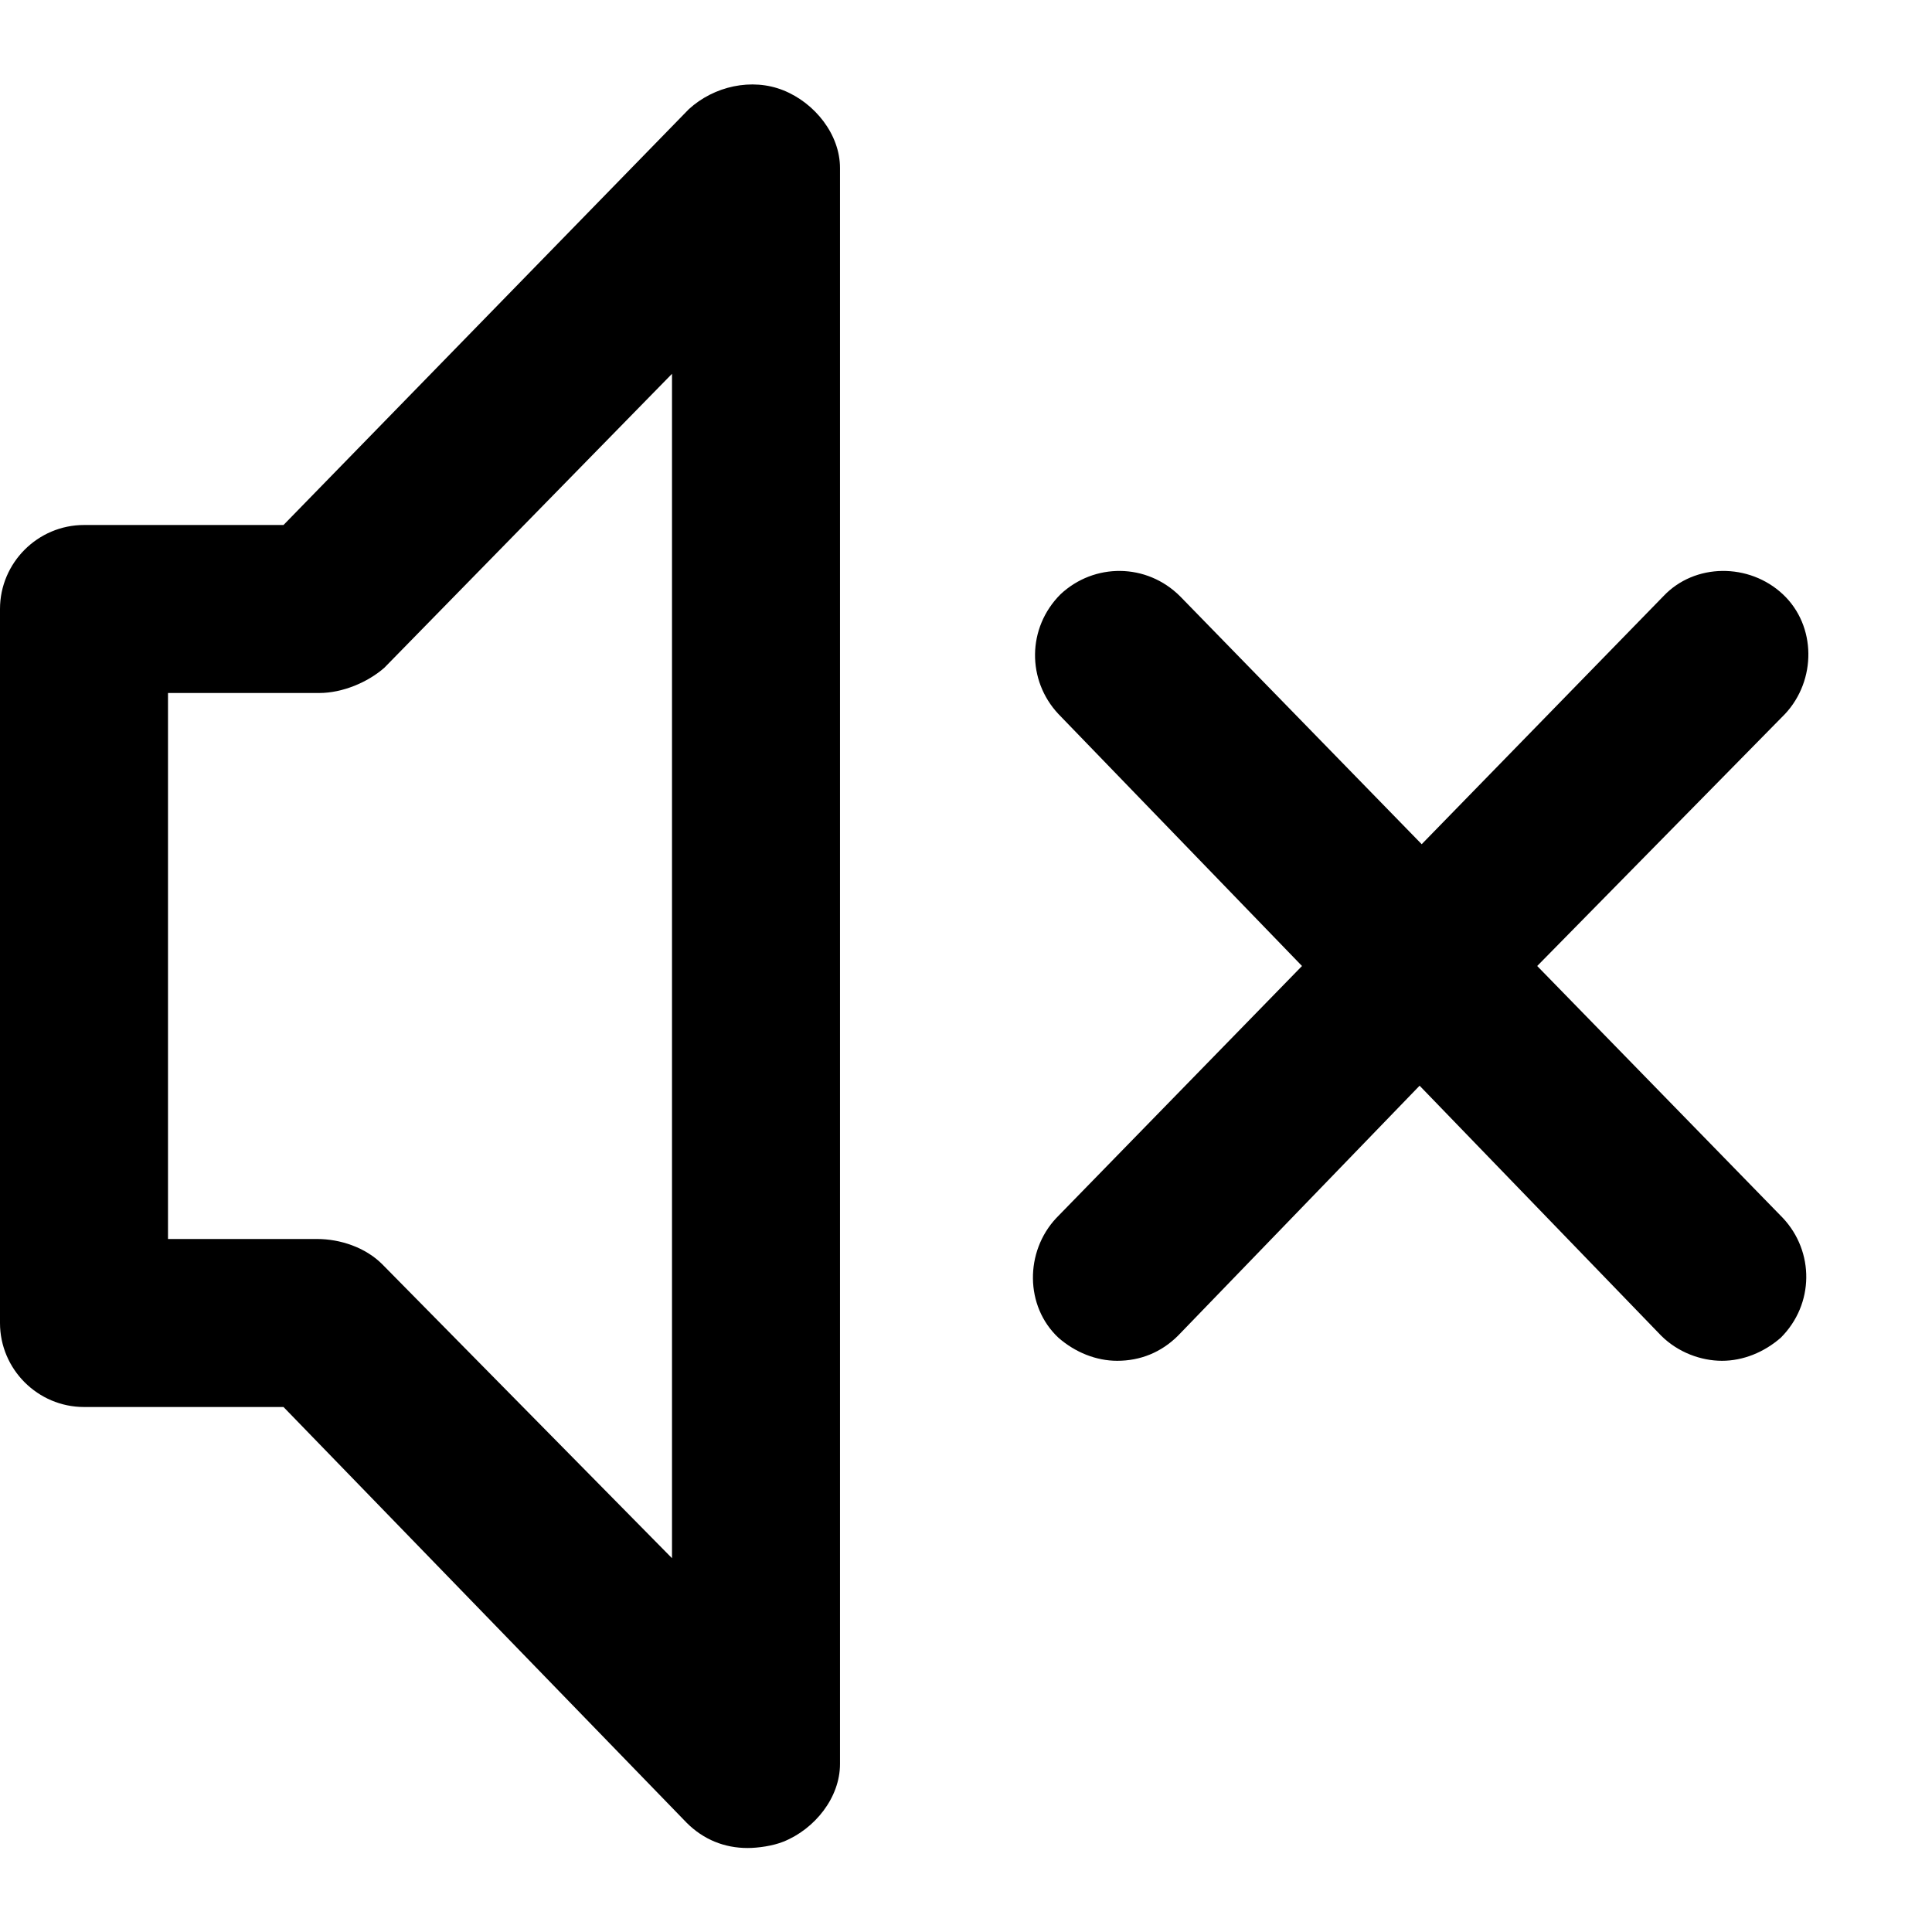
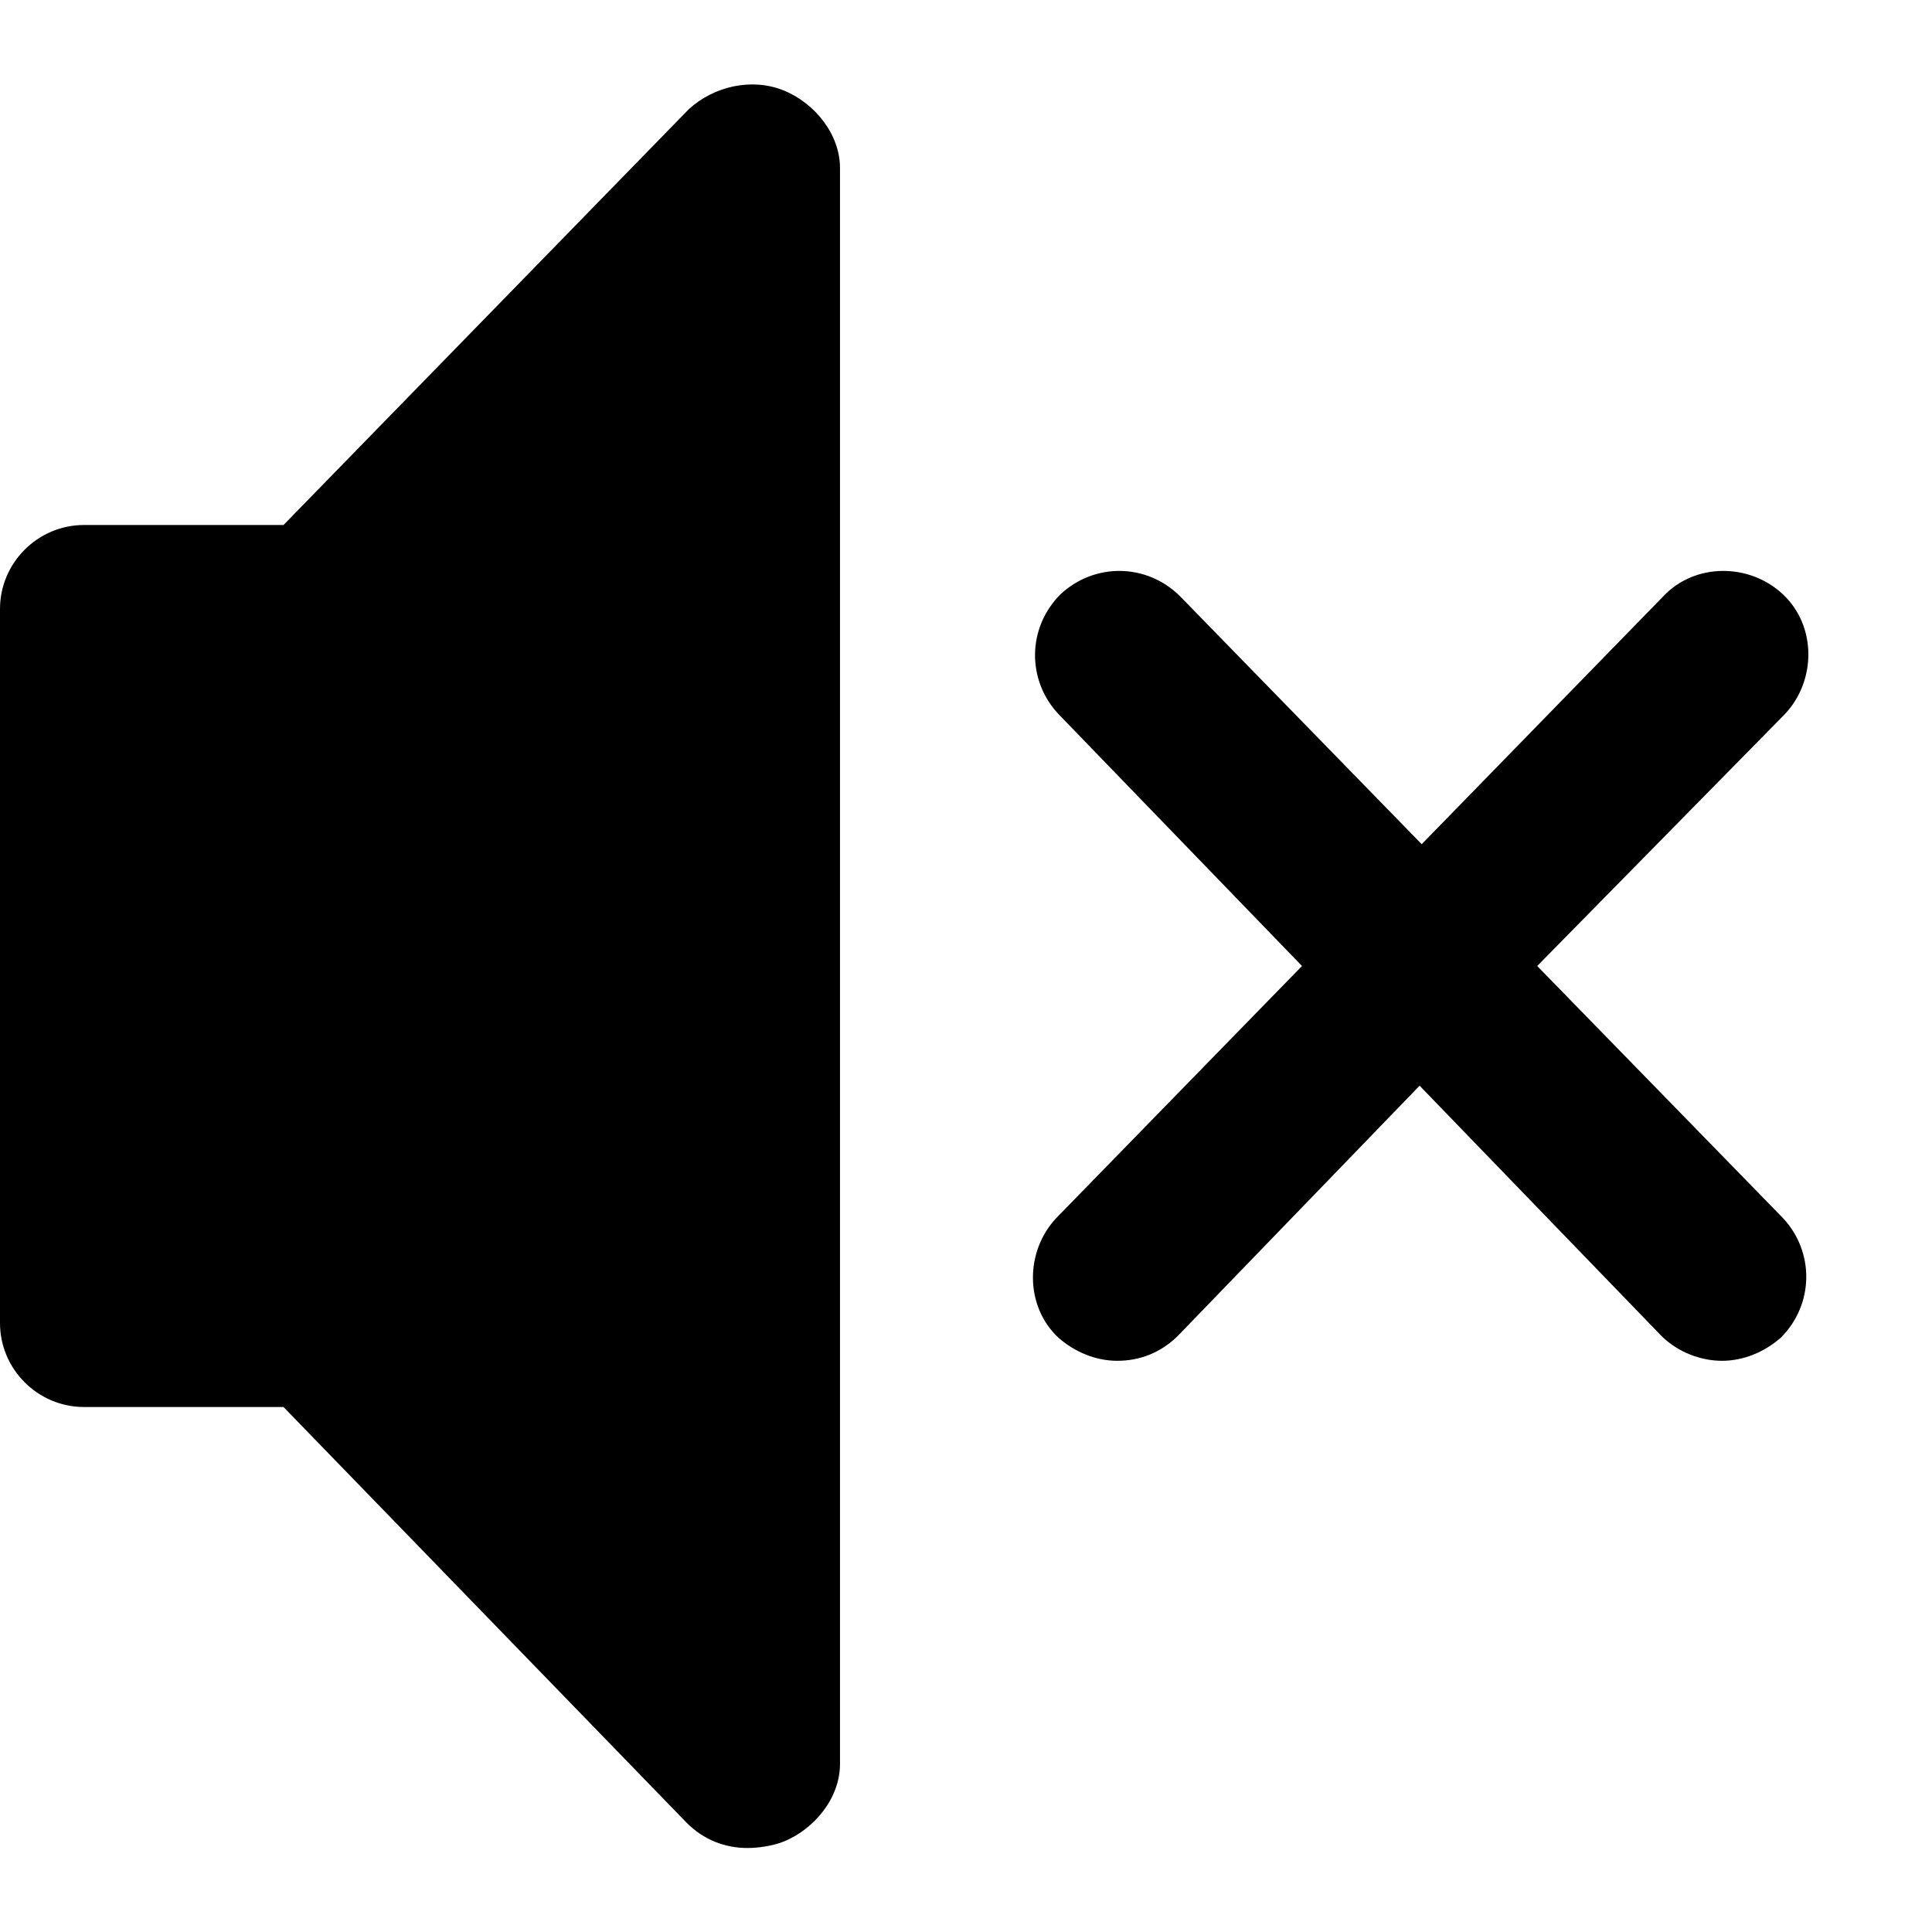
<svg xmlns="http://www.w3.org/2000/svg" class="svg-icon" style="width: 1em;height: 1em;vertical-align: middle;fill: currentColor;overflow: hidden;" viewBox="0 0 1024 1024" version="1.1" id="svg1">
  <defs id="defs1" />
-   <path d="M 415.165,47.861 C 398.47,41.183 378.435,45.635 365.078,57.878 L 150.261,278.261 H 44.522 C 20.035,278.261 0,298.296 0,322.783 v 378.435 c 0,24.487 20.035,44.522 44.522,44.522 H 150.261 l 213.704,220.383 c 8.904,8.904 20.035,13.357 32.278,13.357 5.565,0 13.357,-1.113 18.922,-3.339 16.696,-6.678 30.052,-23.374 30.052,-41.183 V 89.043 c 0,-17.809 -13.357,-34.504 -30.052,-41.183 z m -58.991,778.017 -153.6,-155.826 c -8.904,-8.904 -22.261,-13.357 -34.504,-13.357 H 89.043 v -289.391 h 80.139 c 12.243,0 25.6,-5.565 34.504,-13.357 L 356.174,198.122 Z m 588.8,-180.313 c 16.696,17.809 16.696,45.635 -1.113,63.443 -8.904,7.791 -20.035,12.243 -31.165,12.243 -11.13,0 -23.374,-4.452 -32.278,-13.357 l -128,-132.452 -128,132.452 c -8.904,8.904 -20.035,13.357 -32.278,13.357 -11.13,0 -22.261,-4.452 -31.165,-12.243 -17.809,-16.696 -17.809,-45.635 -1.113,-63.443 L 690.087,512 560.974,378.435 C 544.278,360.626 544.278,332.8 562.087,314.991 c 17.809,-16.696 45.635,-16.696 63.443,1.113 l 128,131.339 128,-131.339 c 16.696,-17.809 45.635,-17.809 63.443,-1.113 17.809,16.696 17.809,45.635 1.113,63.443 L 814.748,512 Z" id="path1" />
+   <path d="m 944.974,645.565 c 16.696,17.809 16.696,45.635 -1.113,63.443 -8.904,7.791 -20.035,12.243 -31.165,12.243 -11.13,0 -23.374,-4.452 -32.278,-13.357 l -128,-132.452 -128,132.452 c -8.904,8.904 -20.035,13.357 -32.278,13.357 -11.13,0 -22.261,-4.452 -31.165,-12.243 -17.809,-16.696 -17.809,-45.635 -1.113,-63.443 L 690.087,512 560.974,378.435 C 544.278,360.626 544.278,332.8 562.087,314.991 c 17.809,-16.696 45.635,-16.696 63.443,1.113 l 128,131.339 128,-131.339 c 16.696,-17.809 45.635,-17.809 63.443,-1.113 17.809,16.696 17.809,45.635 1.113,63.443 L 814.748,512 Z" id="path3" />
+   <path d="m 356.174,825.878 -153.6,-155.826 c -8.904,-8.904 -22.261,-13.357 -34.504,-13.357 H 89.043 v -289.391 h 80.139 c 12.243,0 25.6,-5.565 34.504,-13.357 L 356.174,198.122 Z" id="path2" />
+   <path d="M 415.165,47.861 C 398.47,41.183 378.435,45.635 365.078,57.878 L 150.261,278.261 H 44.522 C 20.035,278.261 0,298.296 0,322.783 v 378.435 c 0,24.487 20.035,44.522 44.522,44.522 H 150.261 l 213.704,220.383 c 8.904,8.904 20.035,13.357 32.278,13.357 5.565,0 13.357,-1.113 18.922,-3.339 16.696,-6.678 30.052,-23.374 30.052,-41.183 V 89.043 c 0,-17.809 -13.357,-34.504 -30.052,-41.183 z" id="path1" />
</svg>
